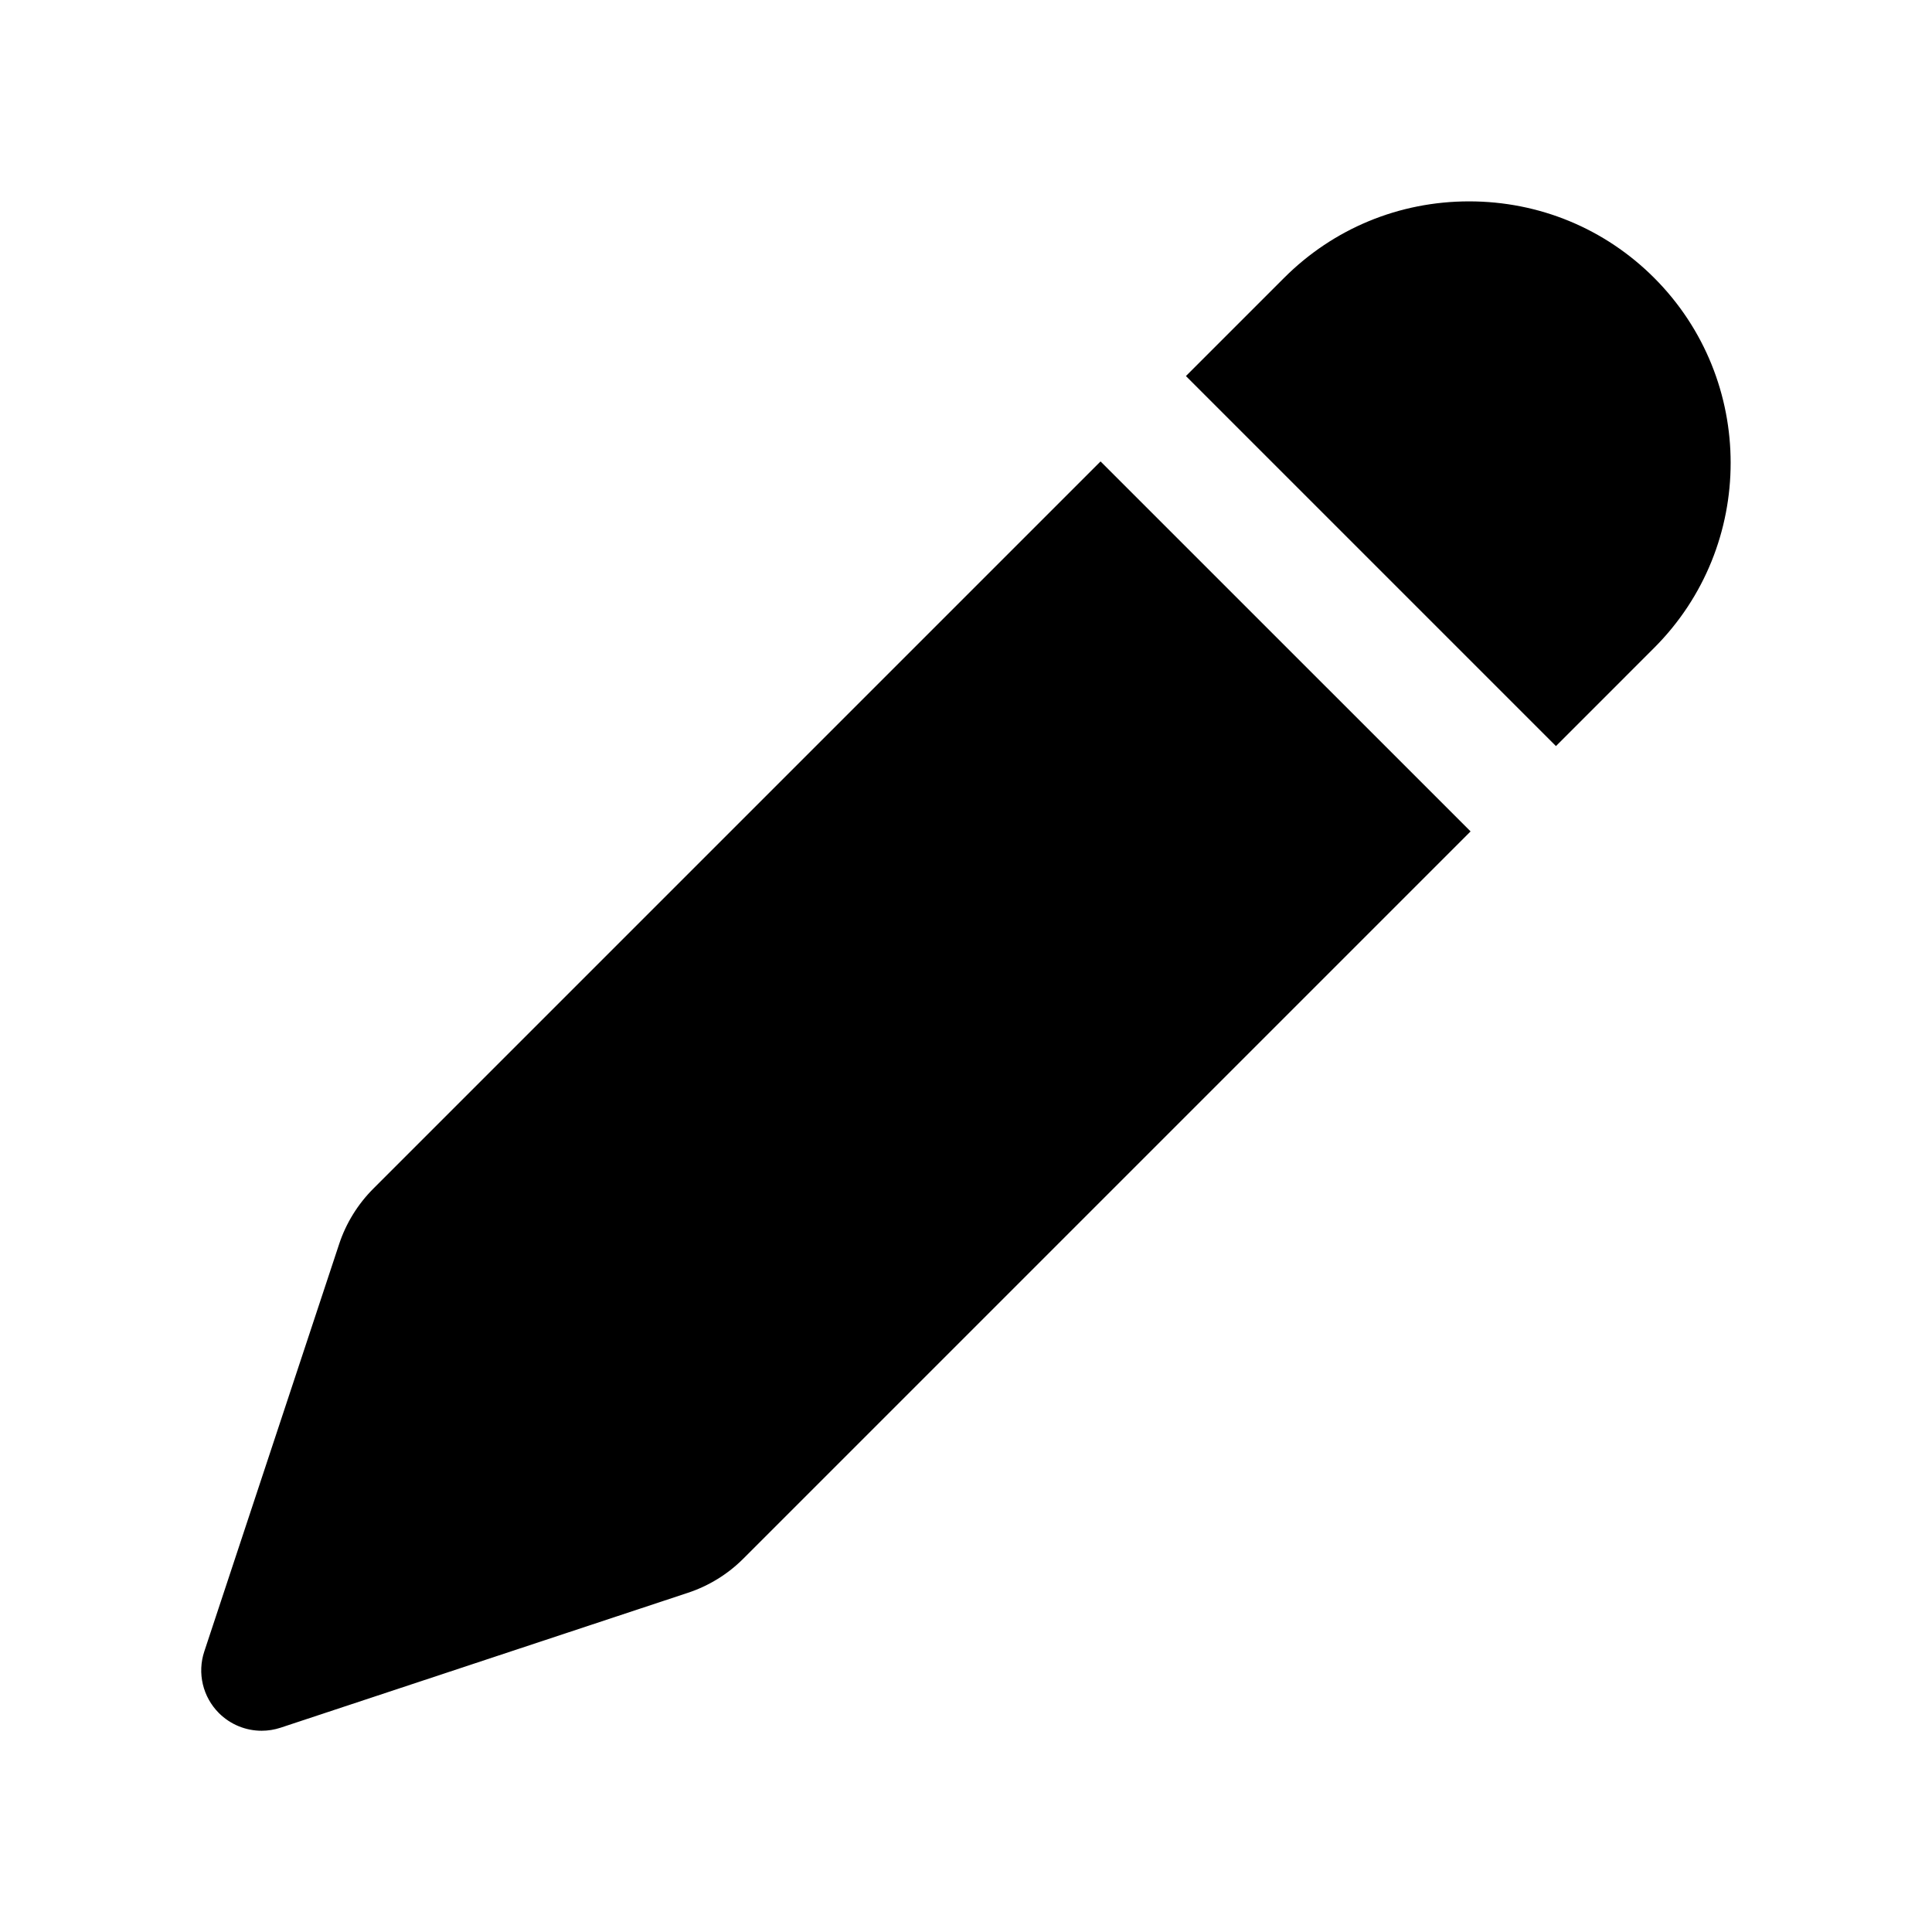
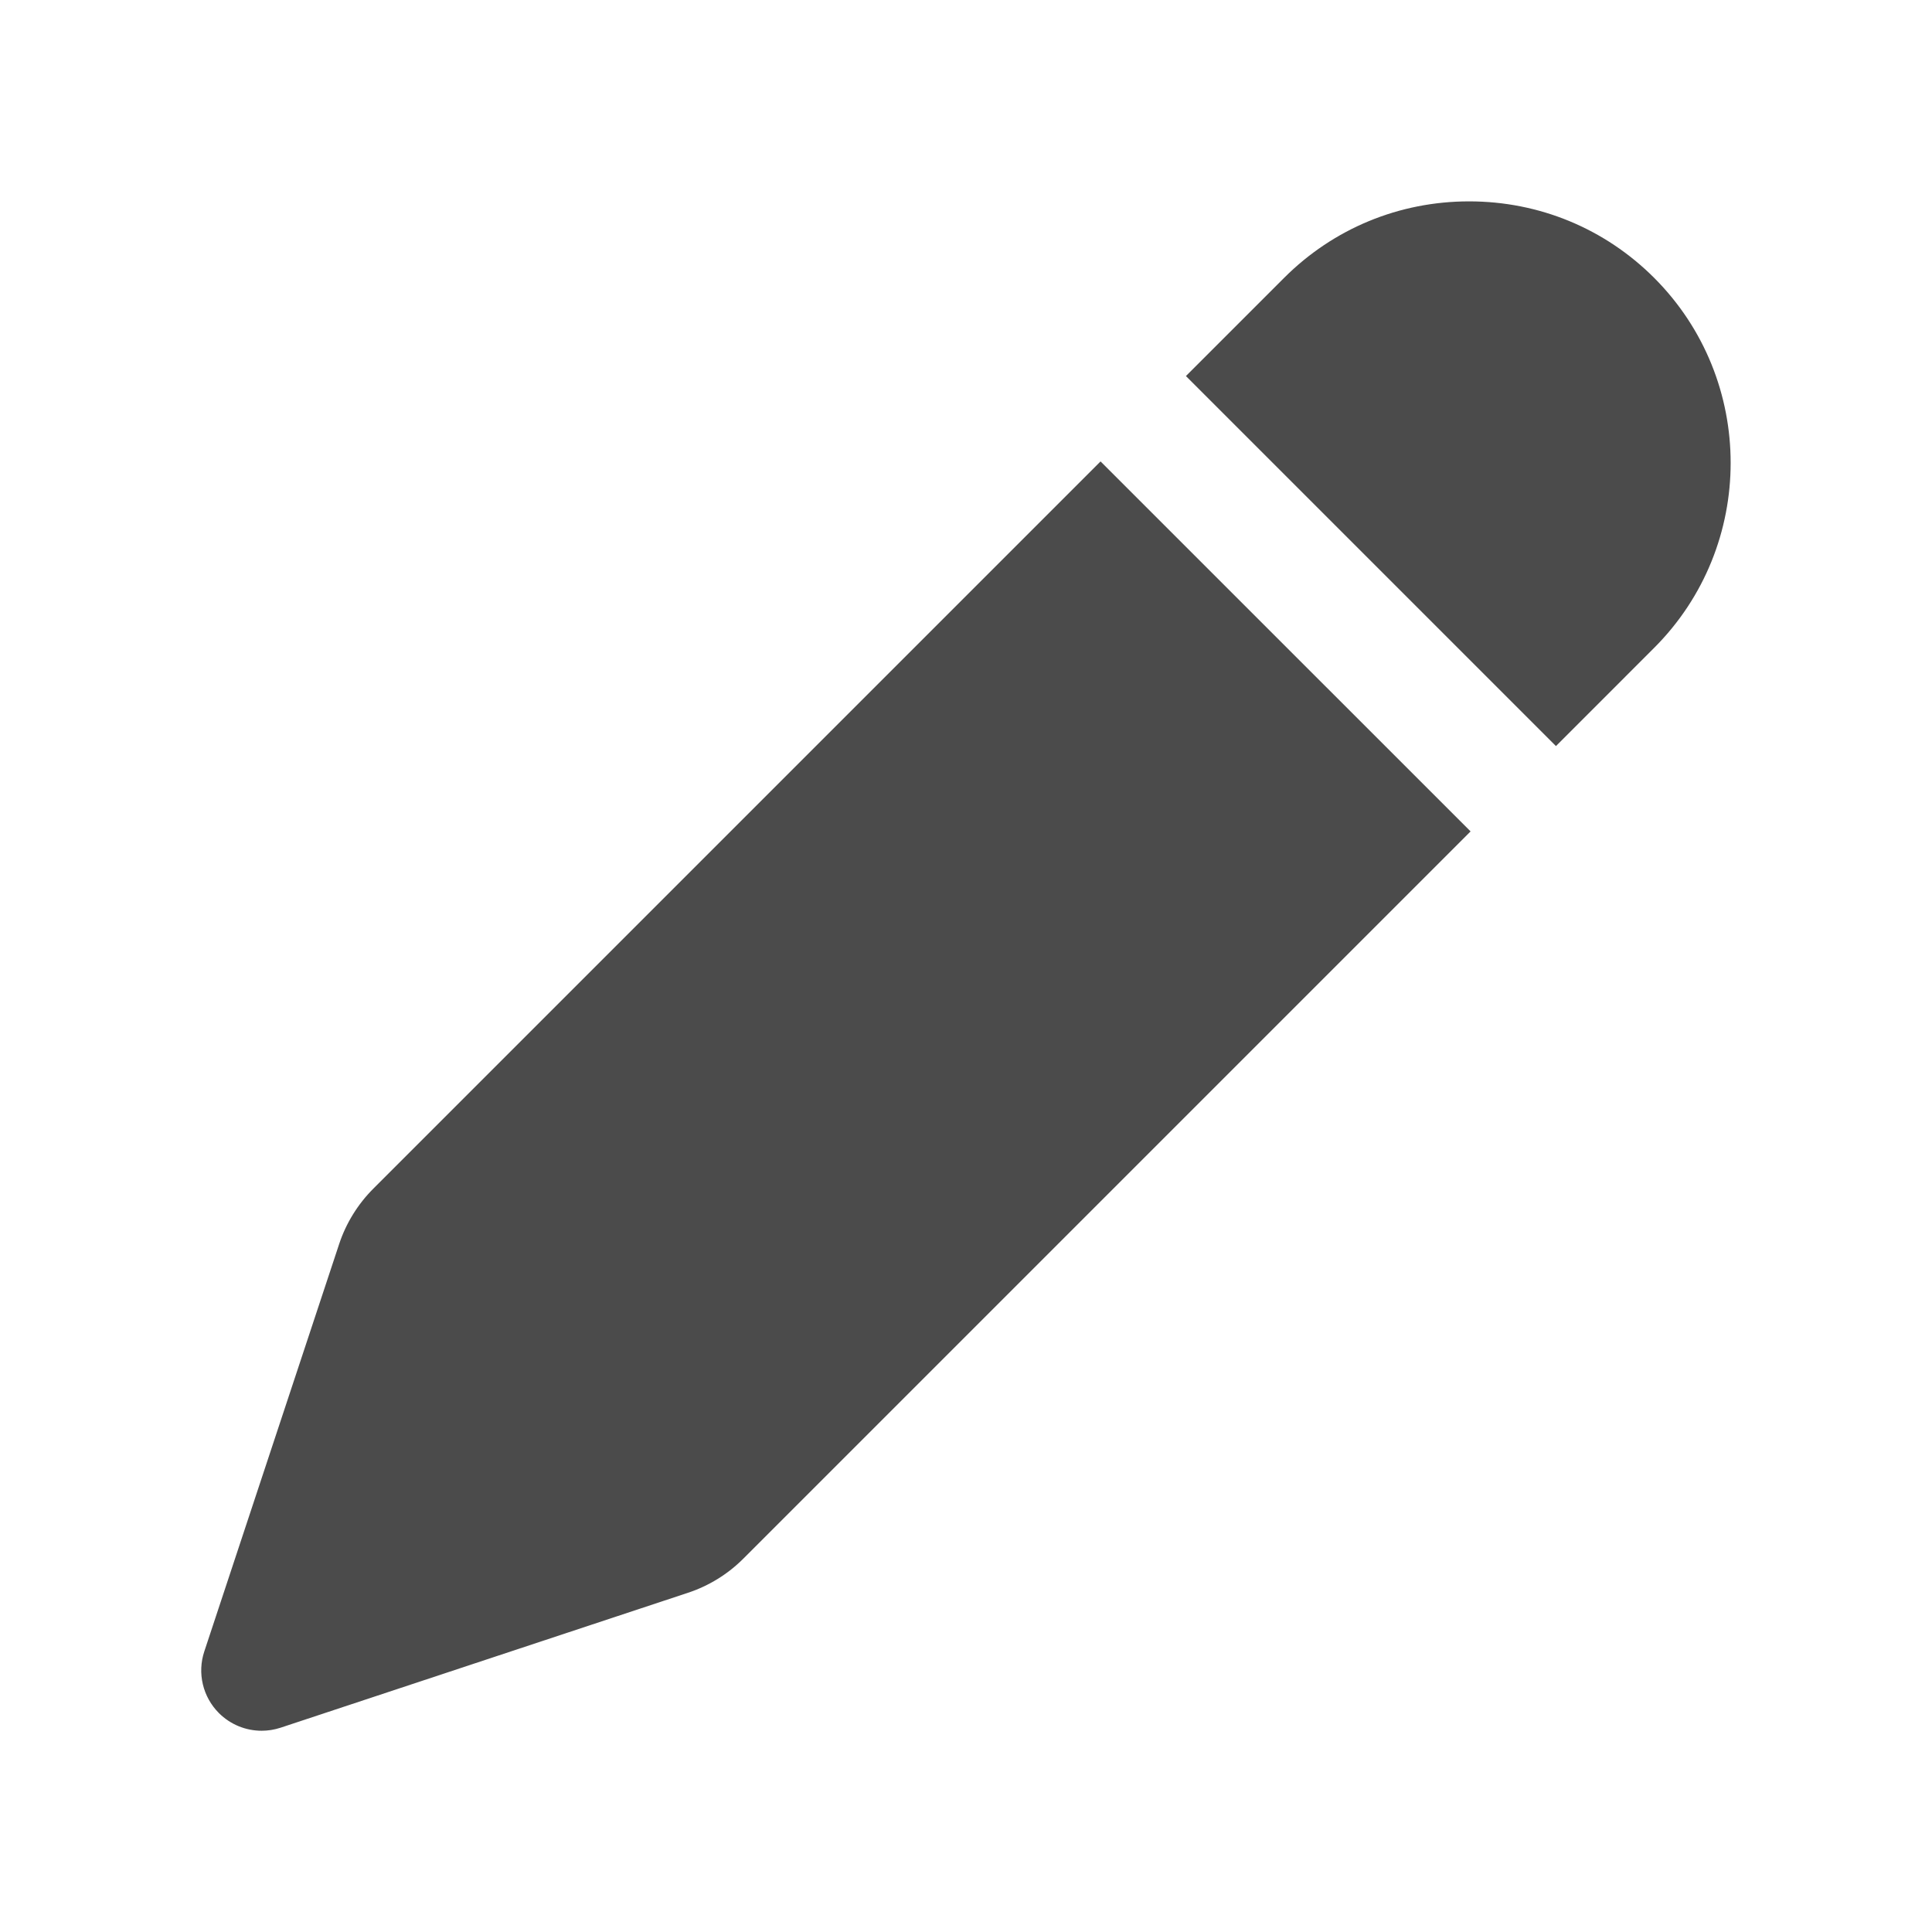
<svg xmlns="http://www.w3.org/2000/svg" viewBox="0 0 48 48" width="48px" height="48px">
-   <path d="M38.657 18.536l2.44-2.44c2.534-2.534 2.534-6.658 0-9.193-1.227-1.226-2.858-1.9-4.597-1.9s-3.371.675-4.597 1.901l-2.439 2.439L38.657 18.536zM27.343 11.464L9.274 29.533c-.385.385-.678.86-.848 1.375L5.076 41.029c-.179.538-.038 1.131.363 1.532C5.726 42.847 6.108 43 6.5 43c.158 0 .317-.025.472-.076l10.118-3.351c.517-.17.993-.463 1.378-.849l18.068-18.068L27.343 11.464z" />
+   <path fill="#4B4B4B" d="M38.657 18.536l2.44-2.44c2.534-2.534 2.534-6.658 0-9.193-1.227-1.226-2.858-1.9-4.597-1.9s-3.371.675-4.597 1.901l-2.439 2.439L38.657 18.536zM27.343 11.464L9.274 29.533c-.385.385-.678.86-.848 1.375L5.076 41.029c-.179.538-.038 1.131.363 1.532C5.726 42.847 6.108 43 6.5 43c.158 0 .317-.025.472-.076l10.118-3.351c.517-.17.993-.463 1.378-.849l18.068-18.068L27.343 11.464z" />
</svg>
